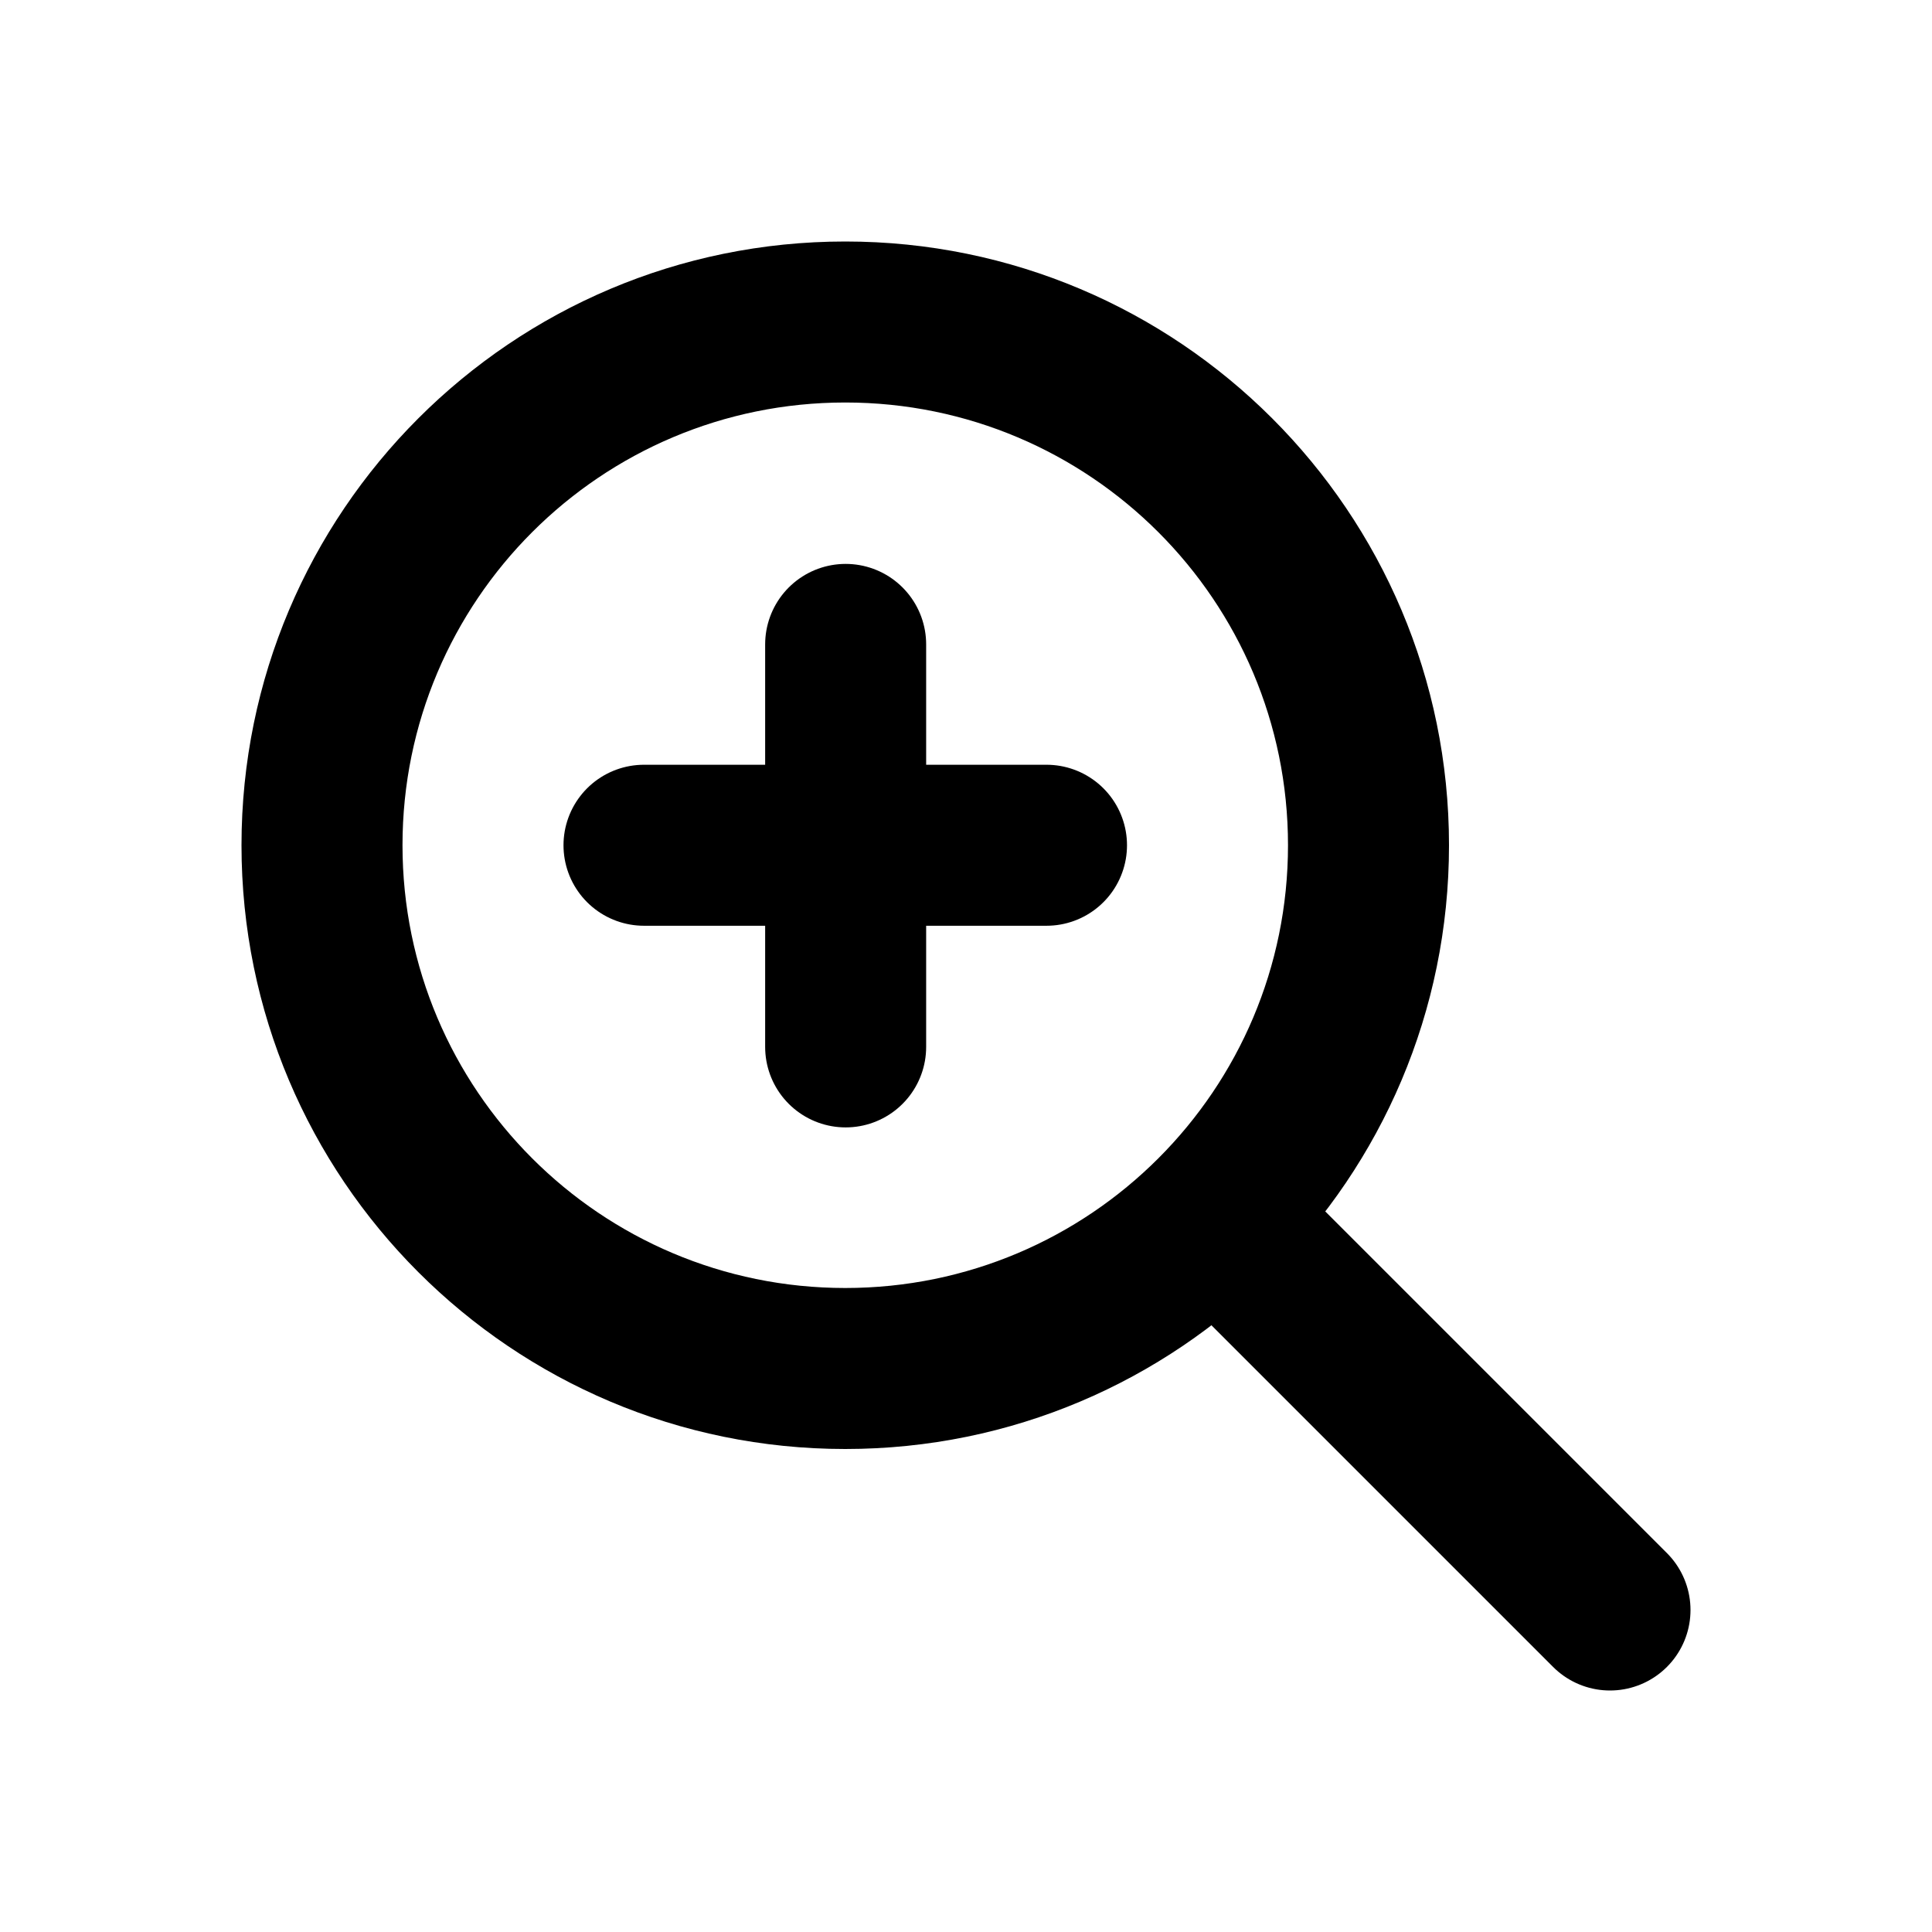
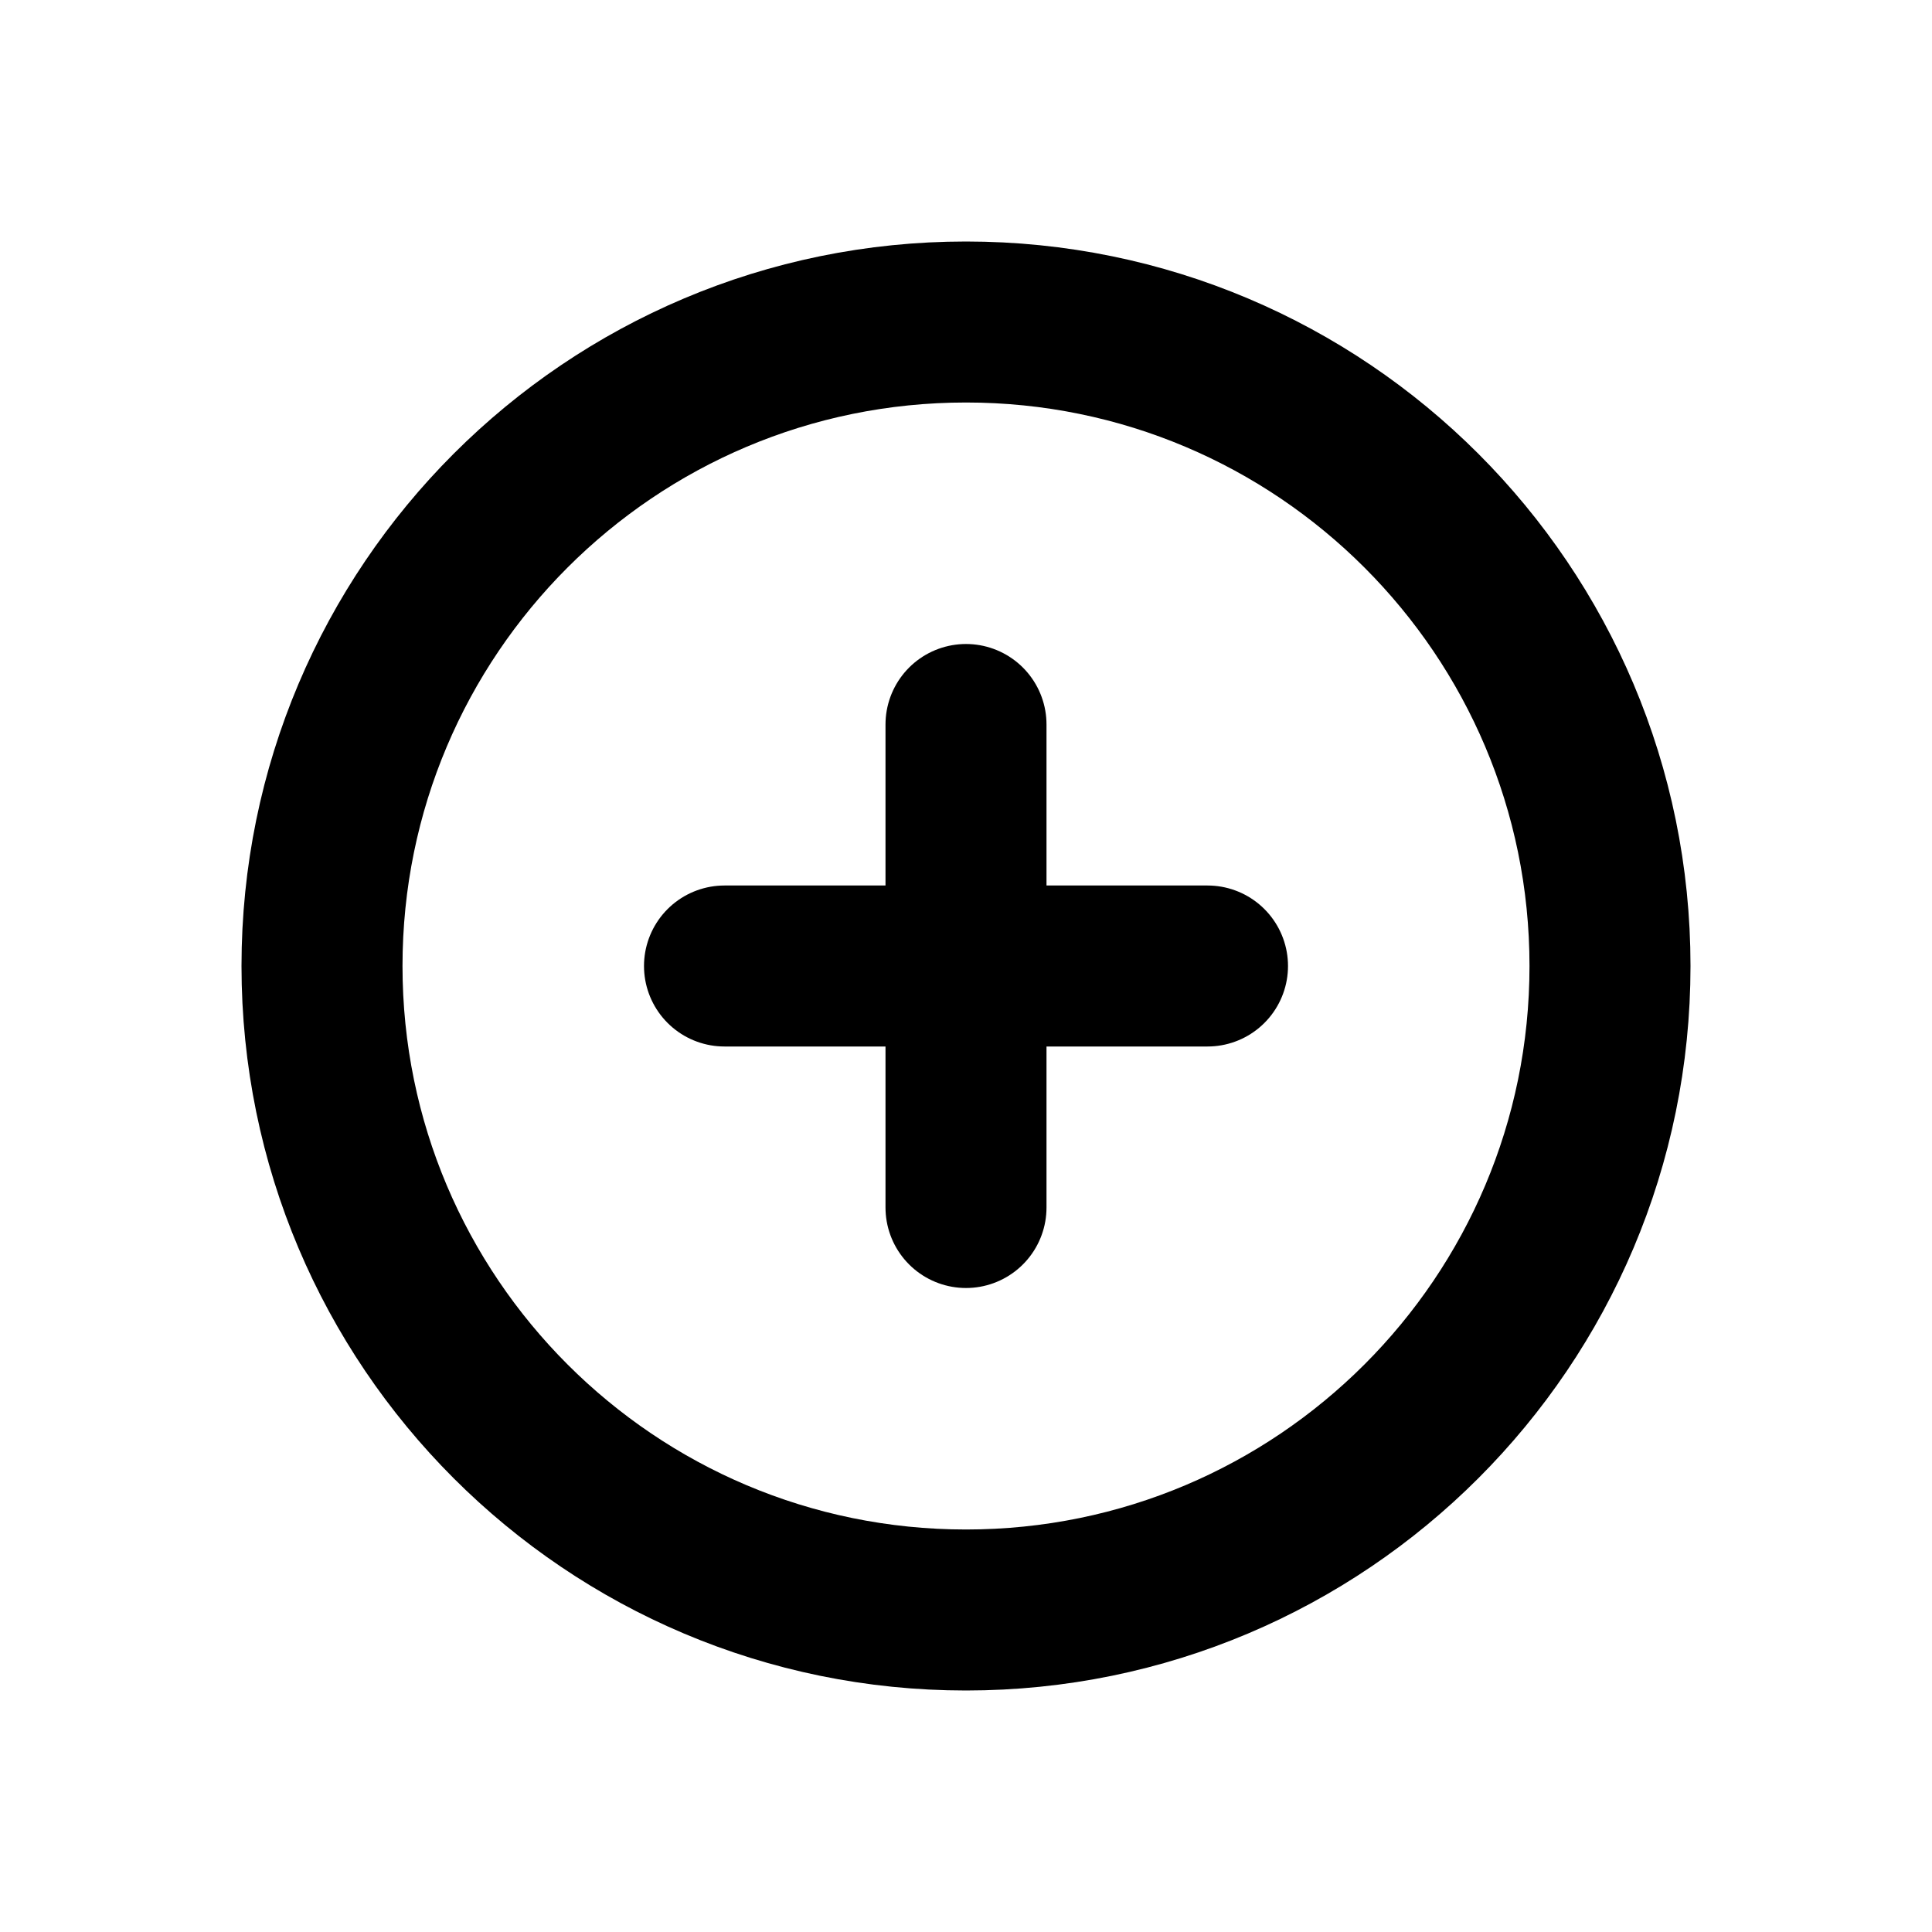
<svg xmlns="http://www.w3.org/2000/svg" width="24" height="24" viewBox="0 0 24 24" fill="none">
-   <path d="M16 10.5C16 7.462 13.538 5 10.5 5C7.462 5 5 7.462 5 10.5C5 13.538 7.462 16 10.5 16C13.538 16 16 13.538 16 10.5ZM18 10.5C18 14.642 14.642 18 10.5 18C6.358 18 3 14.642 3 10.5C3 6.358 6.358 3 10.5 3C14.642 3 18 6.358 18 10.5Z" fill="#000" />
-   <path d="M20 20L15.5 15.5" stroke="#000" stroke-width="2" stroke-linecap="round" />
-   <path d="M8 10.5H13" stroke="#000" stroke-width="2" stroke-linecap="round" />
-   <path d="M10.505 8.005L10.505 13.005" stroke="#000" stroke-width="2" stroke-linecap="round" />
+   <path d="M9 12H15" stroke="#000" stroke-width="2" stroke-linecap="round" />
+   <path d="M12 9L12 15" stroke="#000" stroke-width="2" stroke-linecap="round" />
+   <circle cx="12" cy="12" r="8" stroke="#000" stroke-width="2" />
</svg>
